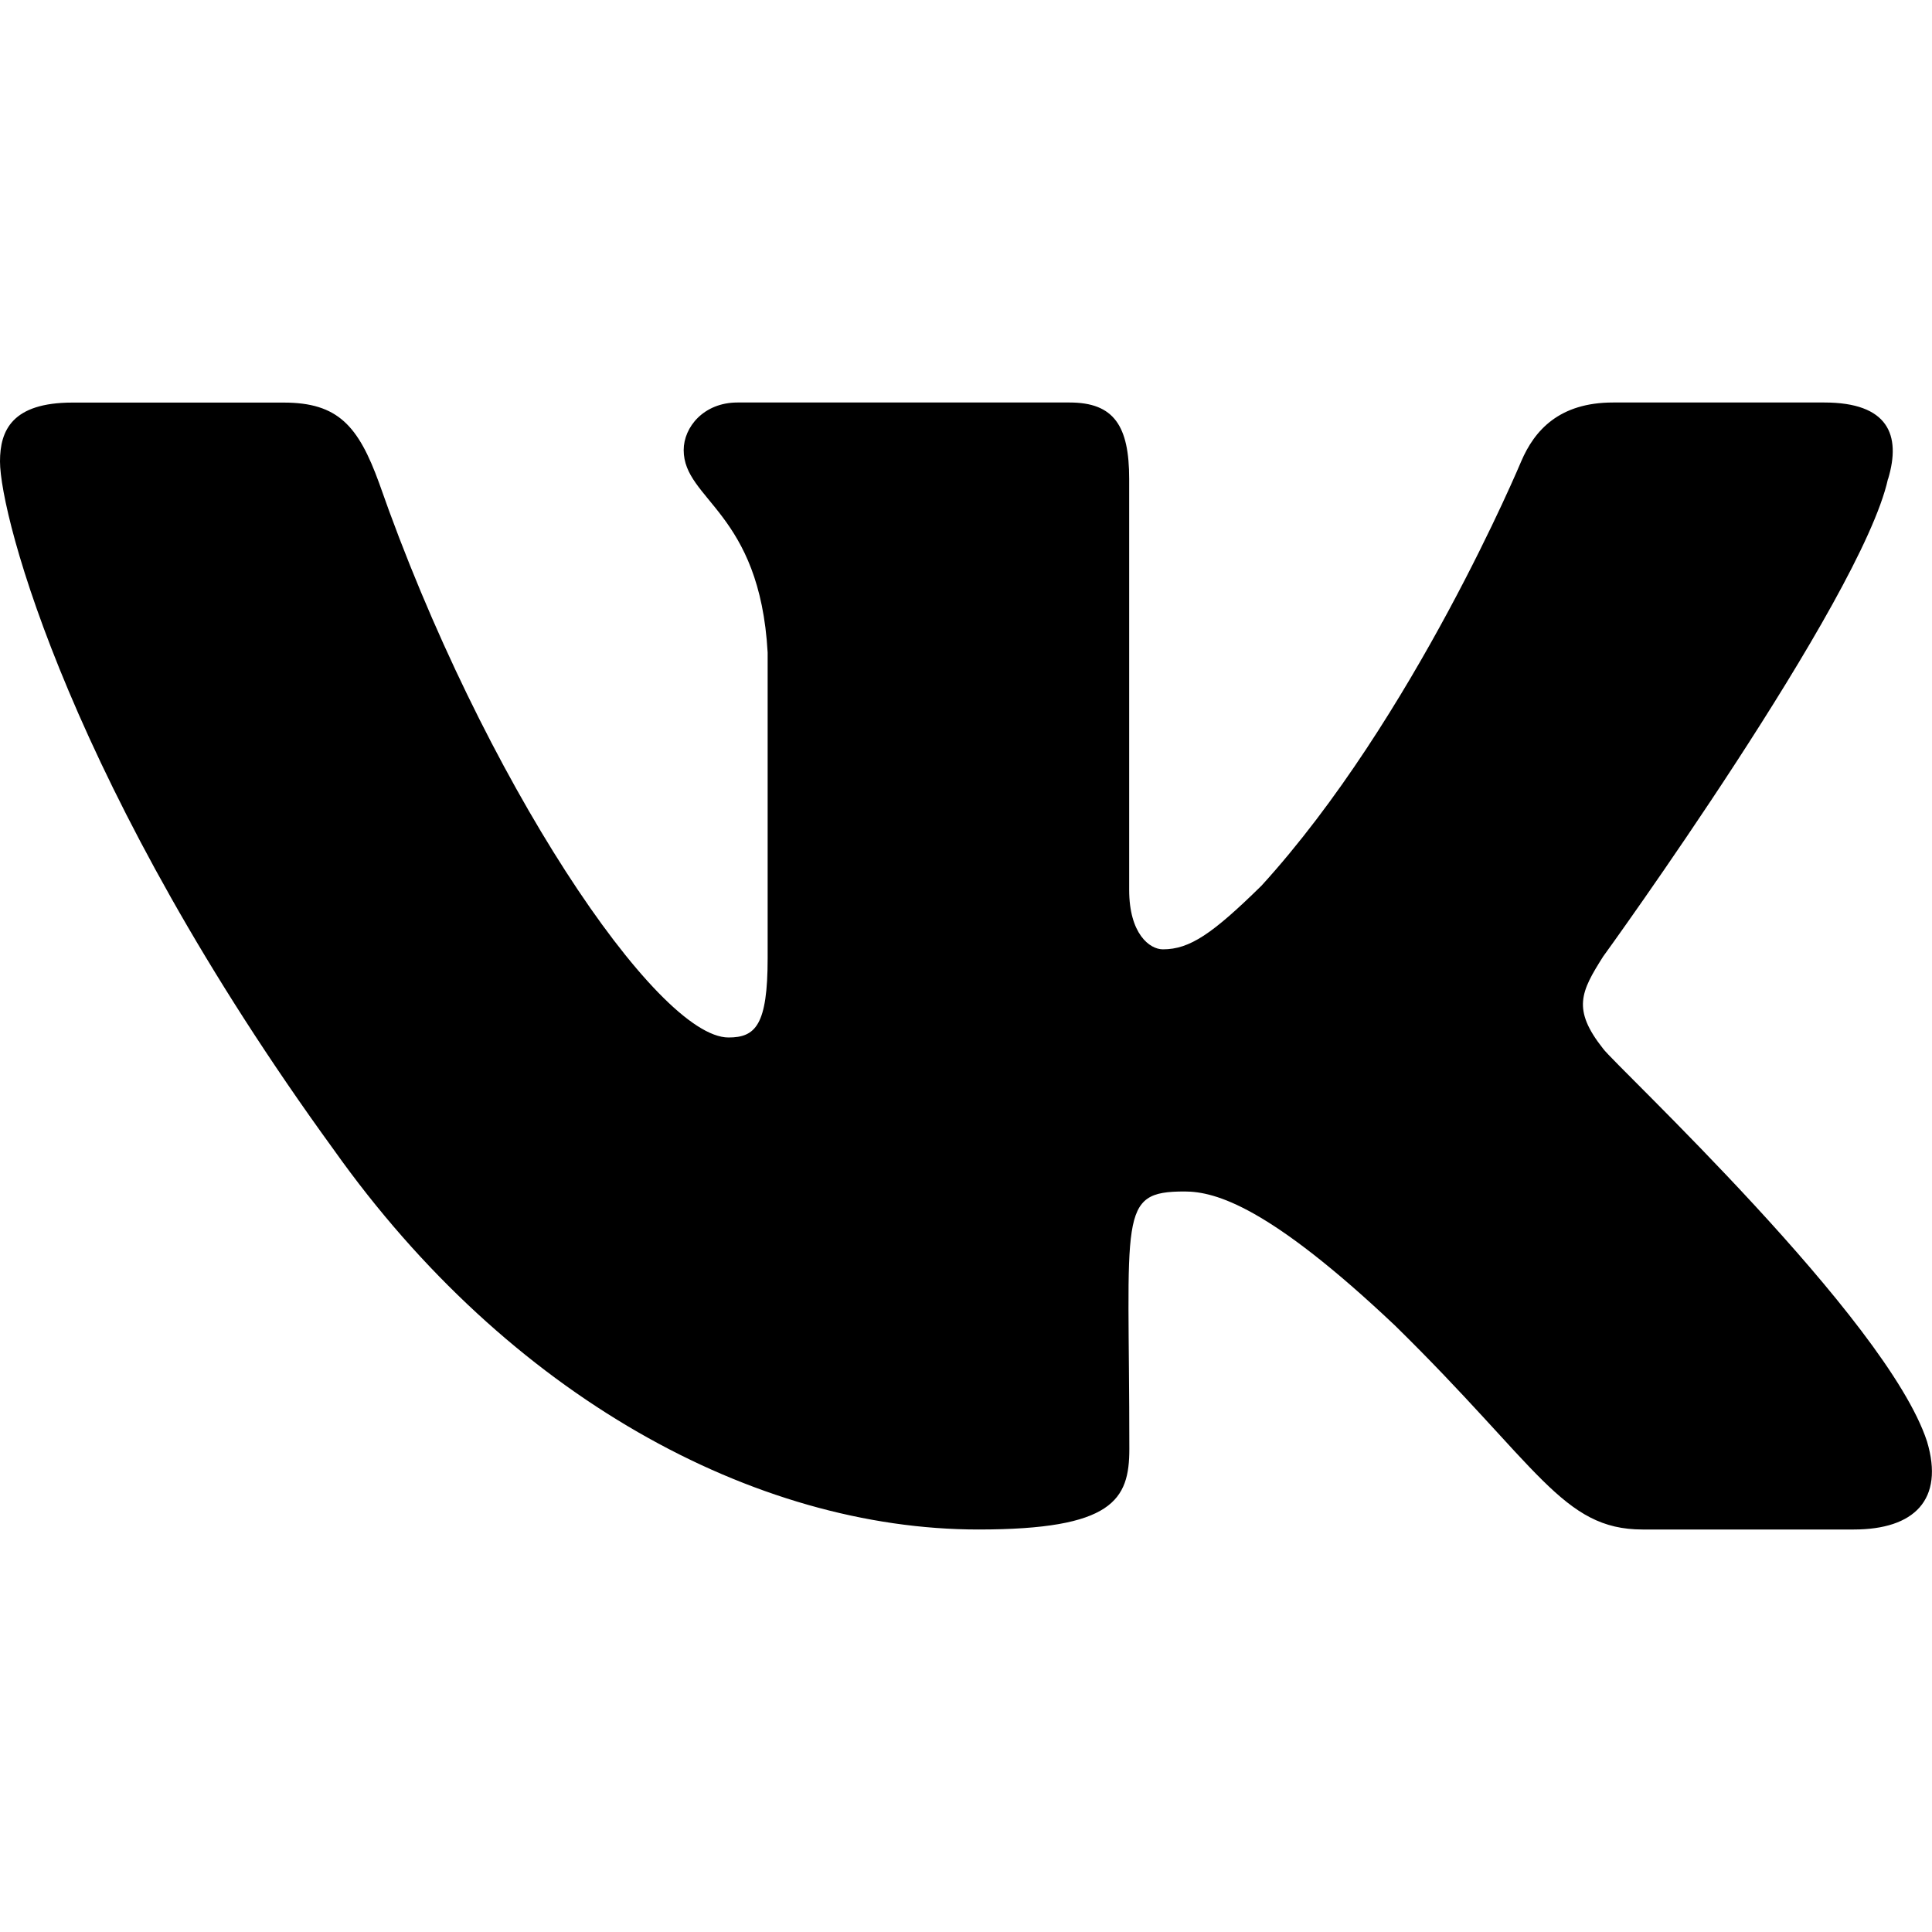
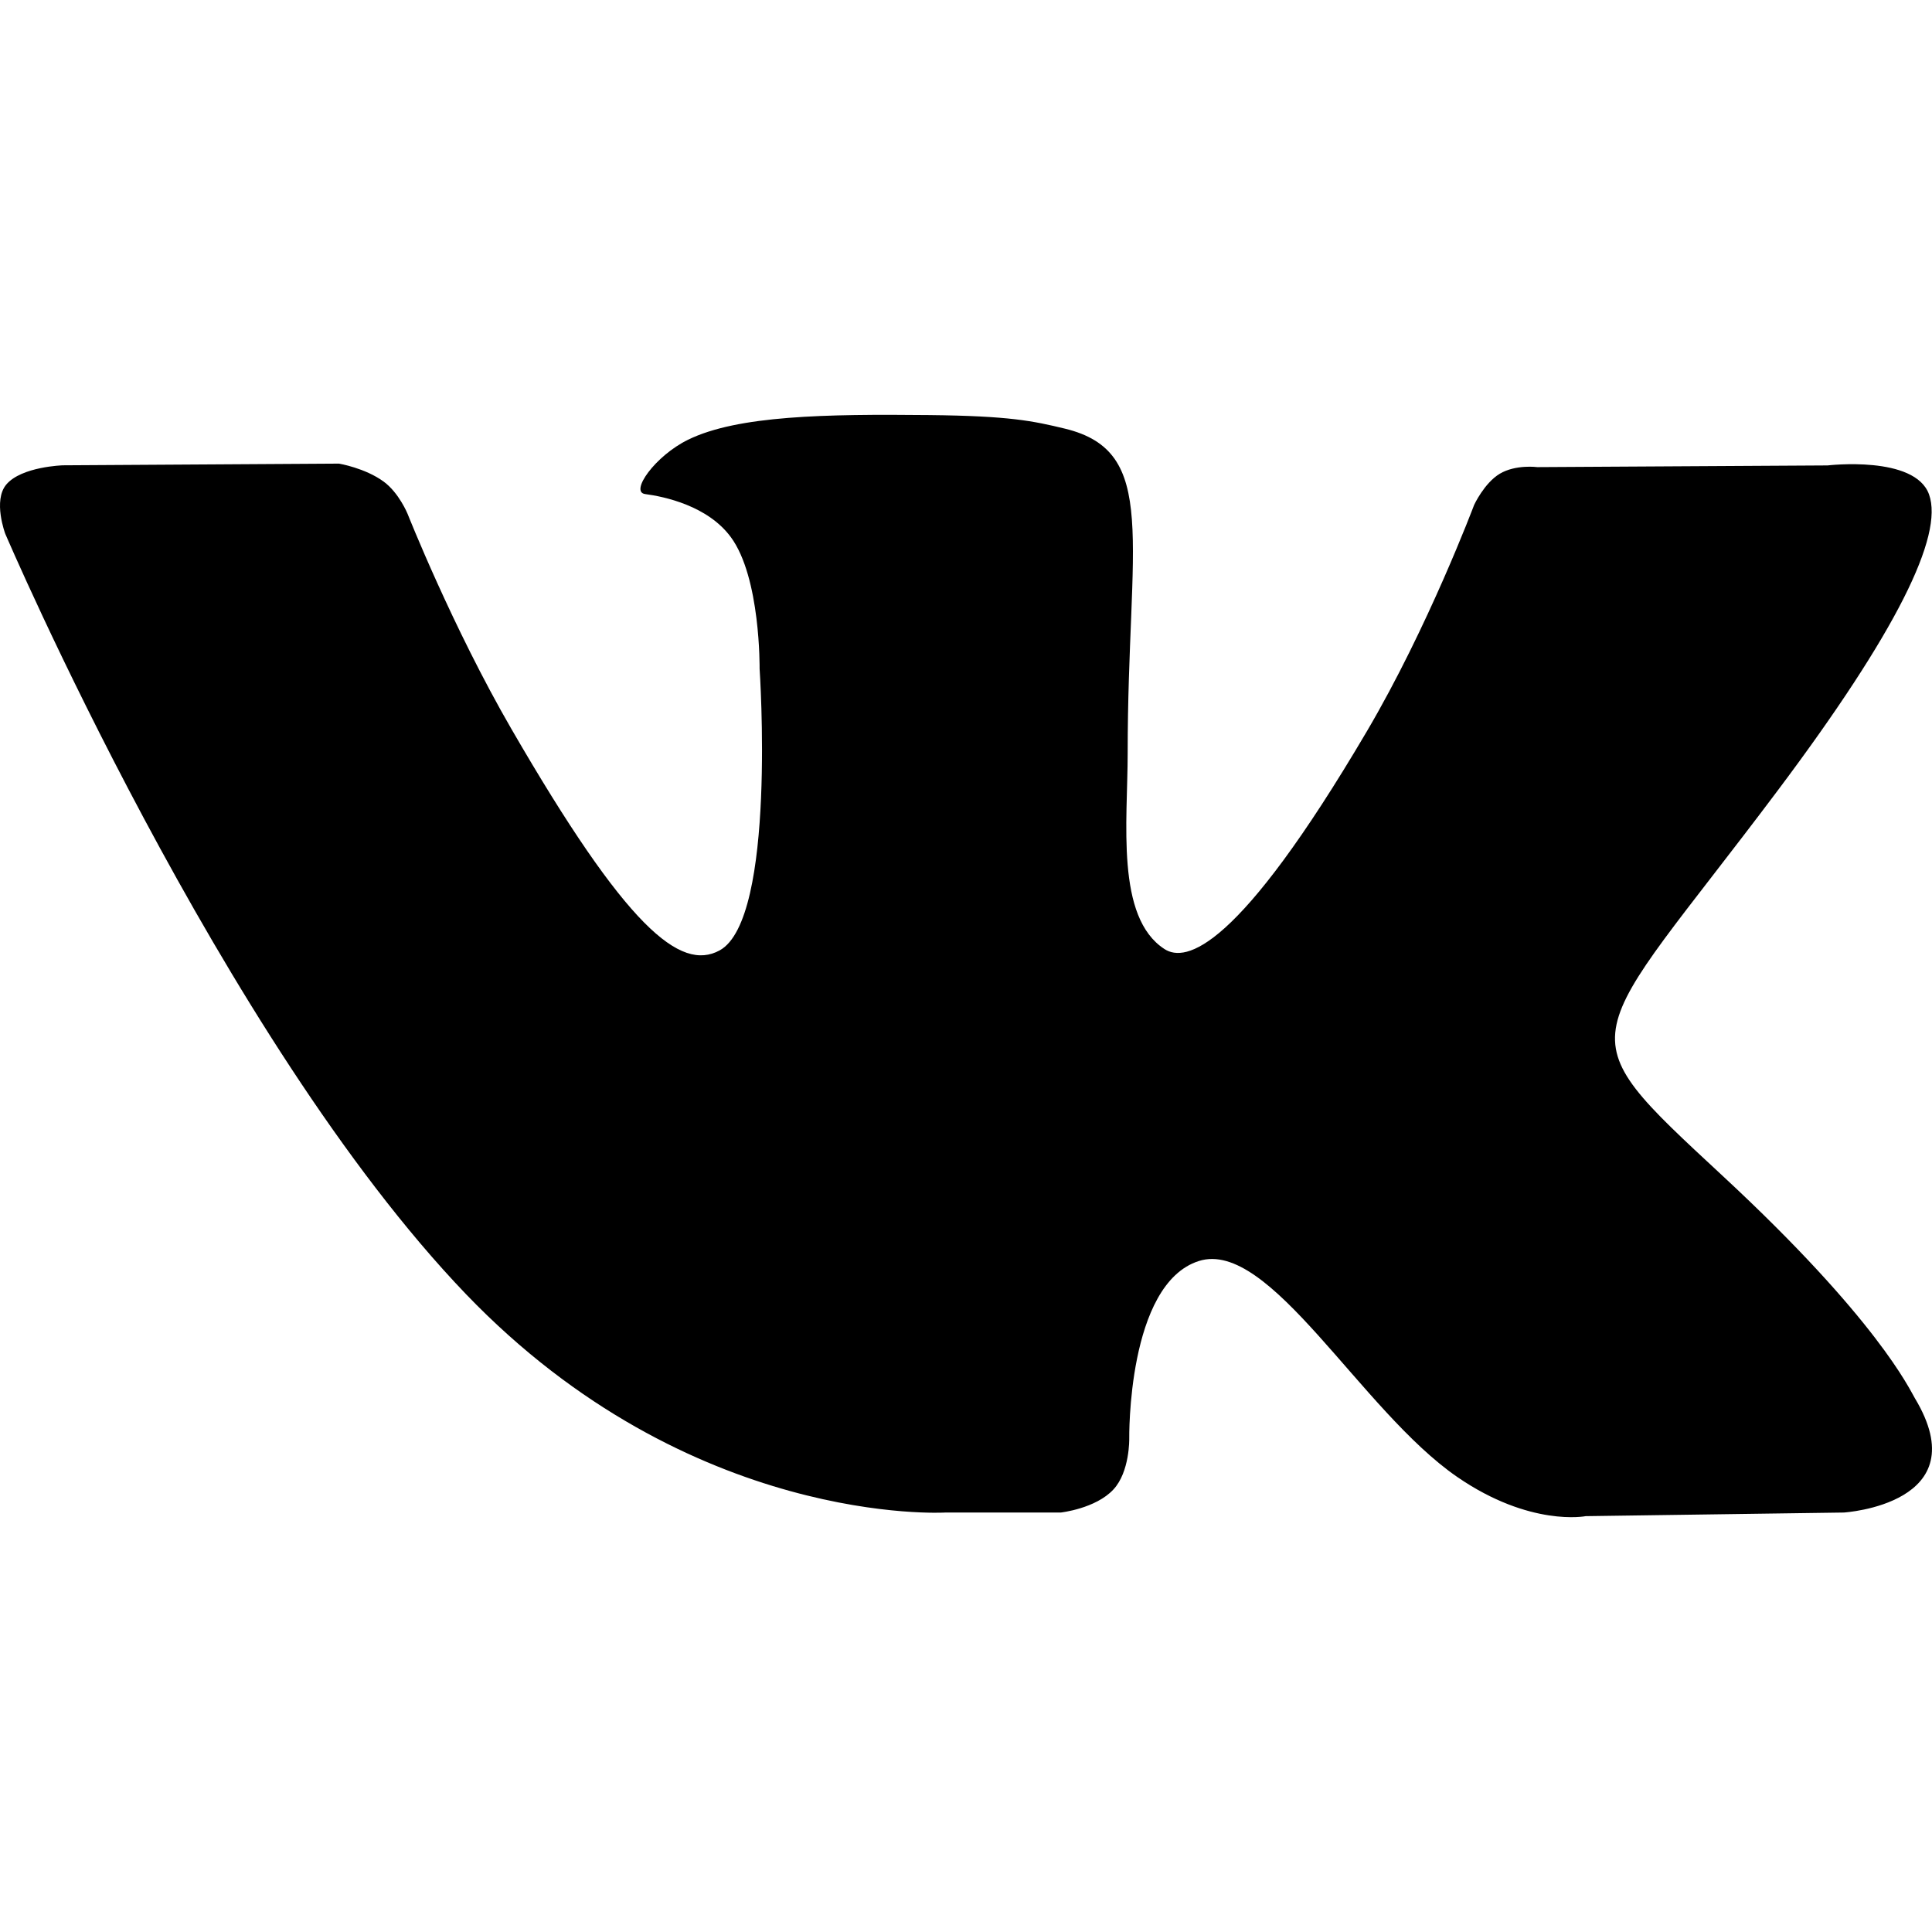
- <svg xmlns="http://www.w3.org/2000/svg" id="Bold" enable-background="new 0 0 24 24" height="24" viewBox="0 0 24 24" width="24">
-   <path d="m19.915 13.028c-.388-.49-.277-.708 0-1.146.005-.005 3.208-4.431 3.538-5.932l.002-.001c.164-.547 0-.949-.793-.949h-2.624c-.668 0-.976.345-1.141.731 0 0-1.336 3.198-3.226 5.271-.61.599-.892.791-1.225.791-.164 0-.419-.192-.419-.739v-5.105c0-.656-.187-.949-.74-.949h-4.126c-.419 0-.668.306-.668.591 0 .622.945.765 1.043 2.515v3.797c0 .832-.151.985-.486.985-.892 0-3.057-3.211-4.34-6.886-.259-.713-.512-1.001-1.185-1.001h-2.625c-.749 0-.9.345-.9.731 0 .682.892 4.073 4.148 8.553 2.17 3.058 5.226 4.715 8.006 4.715 1.671 0 1.875-.368 1.875-1.001 0-2.922-.151-3.198.686-3.198.388 0 1.056.192 2.616 1.667 1.783 1.749 2.076 2.532 3.074 2.532h2.624c.748 0 1.127-.368.909-1.094-.499-1.527-3.871-4.668-4.023-4.878z" />
+ <svg xmlns="http://www.w3.org/2000/svg" version="1.1" id="Capa_1" x="0px" y="0px" height="24" width="24" viewBox="0 0 511.962 511.962" style="enable-background:new 0 0 511.962 511.962;" xml:space="preserve">
+   <g>
+     <g>
+       <path d="M507.399,370.471c-1.376-2.304-9.888-20.8-50.848-58.816c-42.88-39.808-37.12-33.344,14.528-102.176    c31.456-41.92,44.032-67.52,40.096-78.464c-3.744-10.432-26.88-7.68-26.88-7.68l-76.928,0.448c0,0-5.696-0.768-9.952,1.76    c-4.128,2.496-6.784,8.256-6.784,8.256s-12.192,32.448-28.448,60.032c-34.272,58.208-48,61.28-53.6,57.664    c-13.024-8.416-9.76-33.856-9.76-51.904c0-56.416,8.544-79.936-16.672-86.016c-8.384-2.016-14.528-3.36-35.936-3.584    c-27.456-0.288-50.72,0.096-63.872,6.528c-8.768,4.288-15.52,13.856-11.392,14.4c5.088,0.672,16.608,3.104,22.72,11.424    c7.904,10.72,7.616,34.848,7.616,34.848s4.544,66.4-10.592,74.656c-10.4,5.664-24.64-5.888-55.2-58.72    c-15.648-27.04-27.488-56.96-27.488-56.96s-2.272-5.568-6.336-8.544c-4.928-3.616-11.84-4.768-11.84-4.768l-73.152,0.448    c0,0-10.976,0.32-15.008,5.088c-3.584,4.256-0.288,13.024-0.288,13.024s57.28,133.984,122.112,201.536    c59.488,61.92,127.008,57.856,127.008,57.856h30.592c0,0,9.248-1.024,13.952-6.112c4.352-4.672,4.192-13.44,4.192-13.44    s-0.608-41.056,18.464-47.104c18.784-5.952,42.912,39.68,68.48,57.248c19.328,13.28,34.016,10.368,34.016,10.368l68.384-0.96    C488.583,400.807,524.359,398.599,507.399,370.471z" />
+     </g>
+   </g>
+   <g>
+ </g>
+   <g>
+ </g>
+   <g>
+ </g>
+   <g>
+ </g>
+   <g>
+ </g>
+   <g>
+ </g>
+   <g>
+ </g>
+   <g>
+ </g>
+   <g>
+ </g>
+   <g>
+ </g>
+   <g>
+ </g>
+   <g>
+ </g>
+   <g>
+ </g>
+   <g>
+ </g>
+   <g>
+ </g>
</svg>
